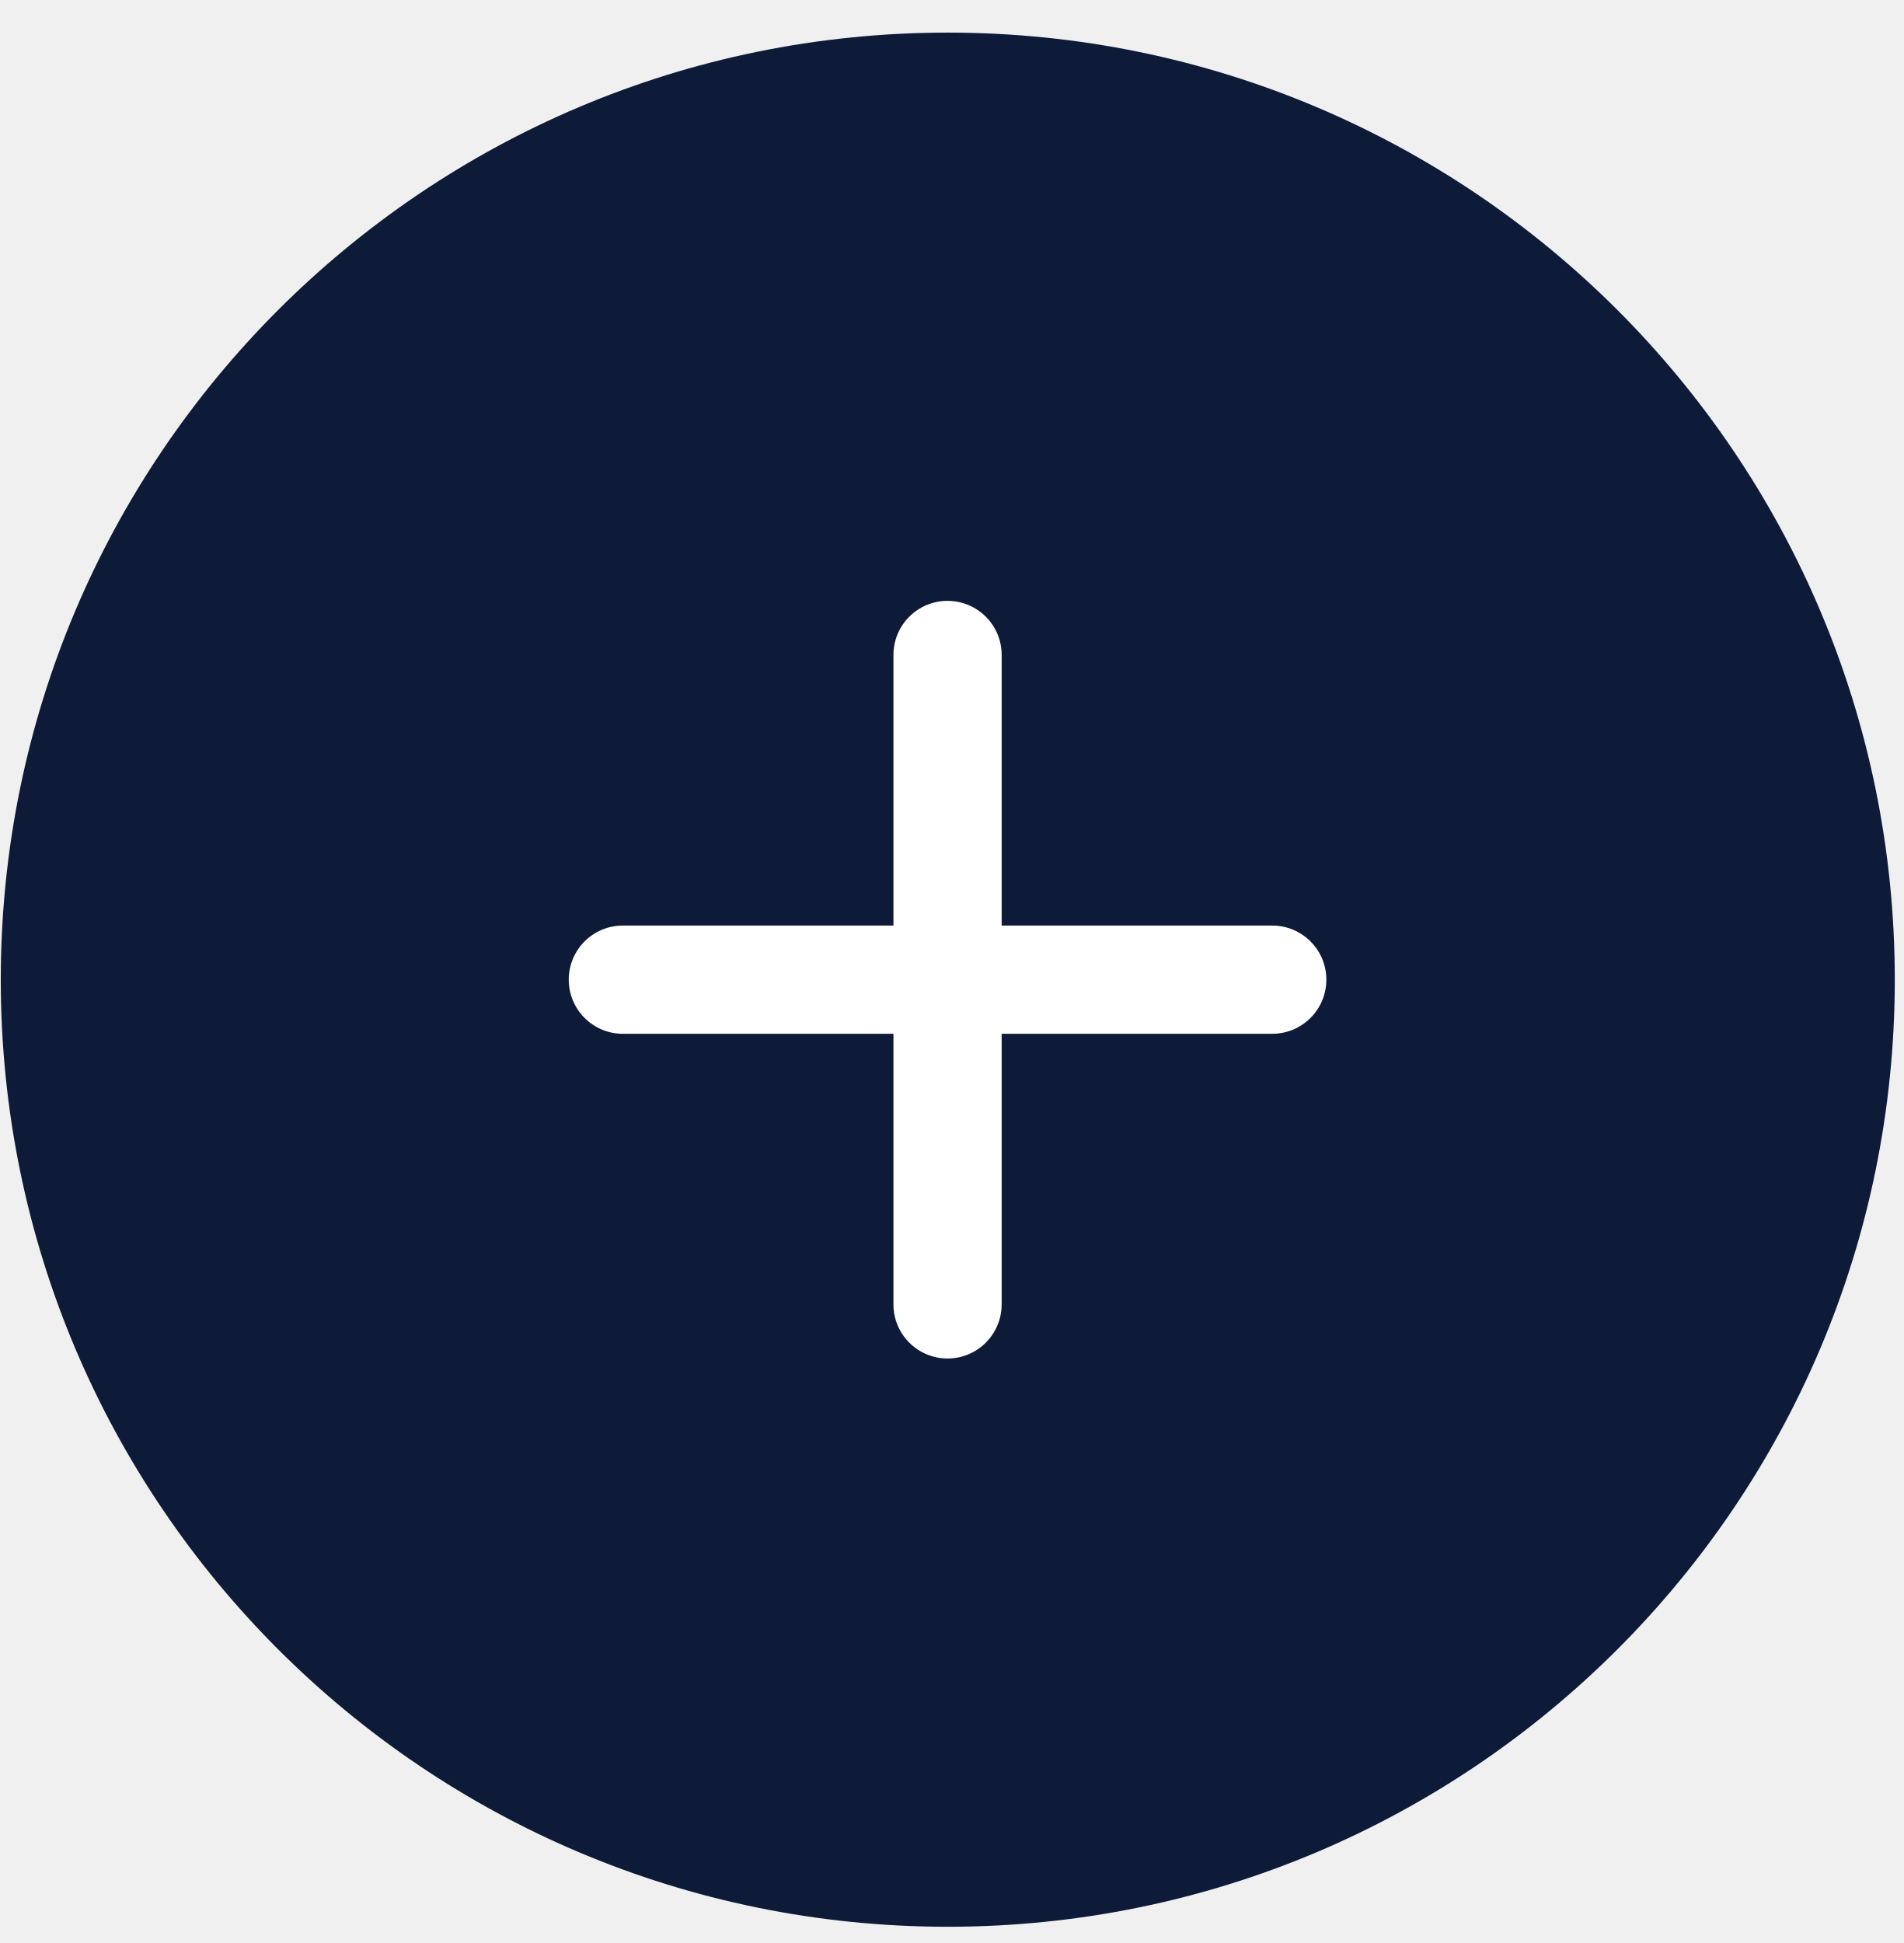
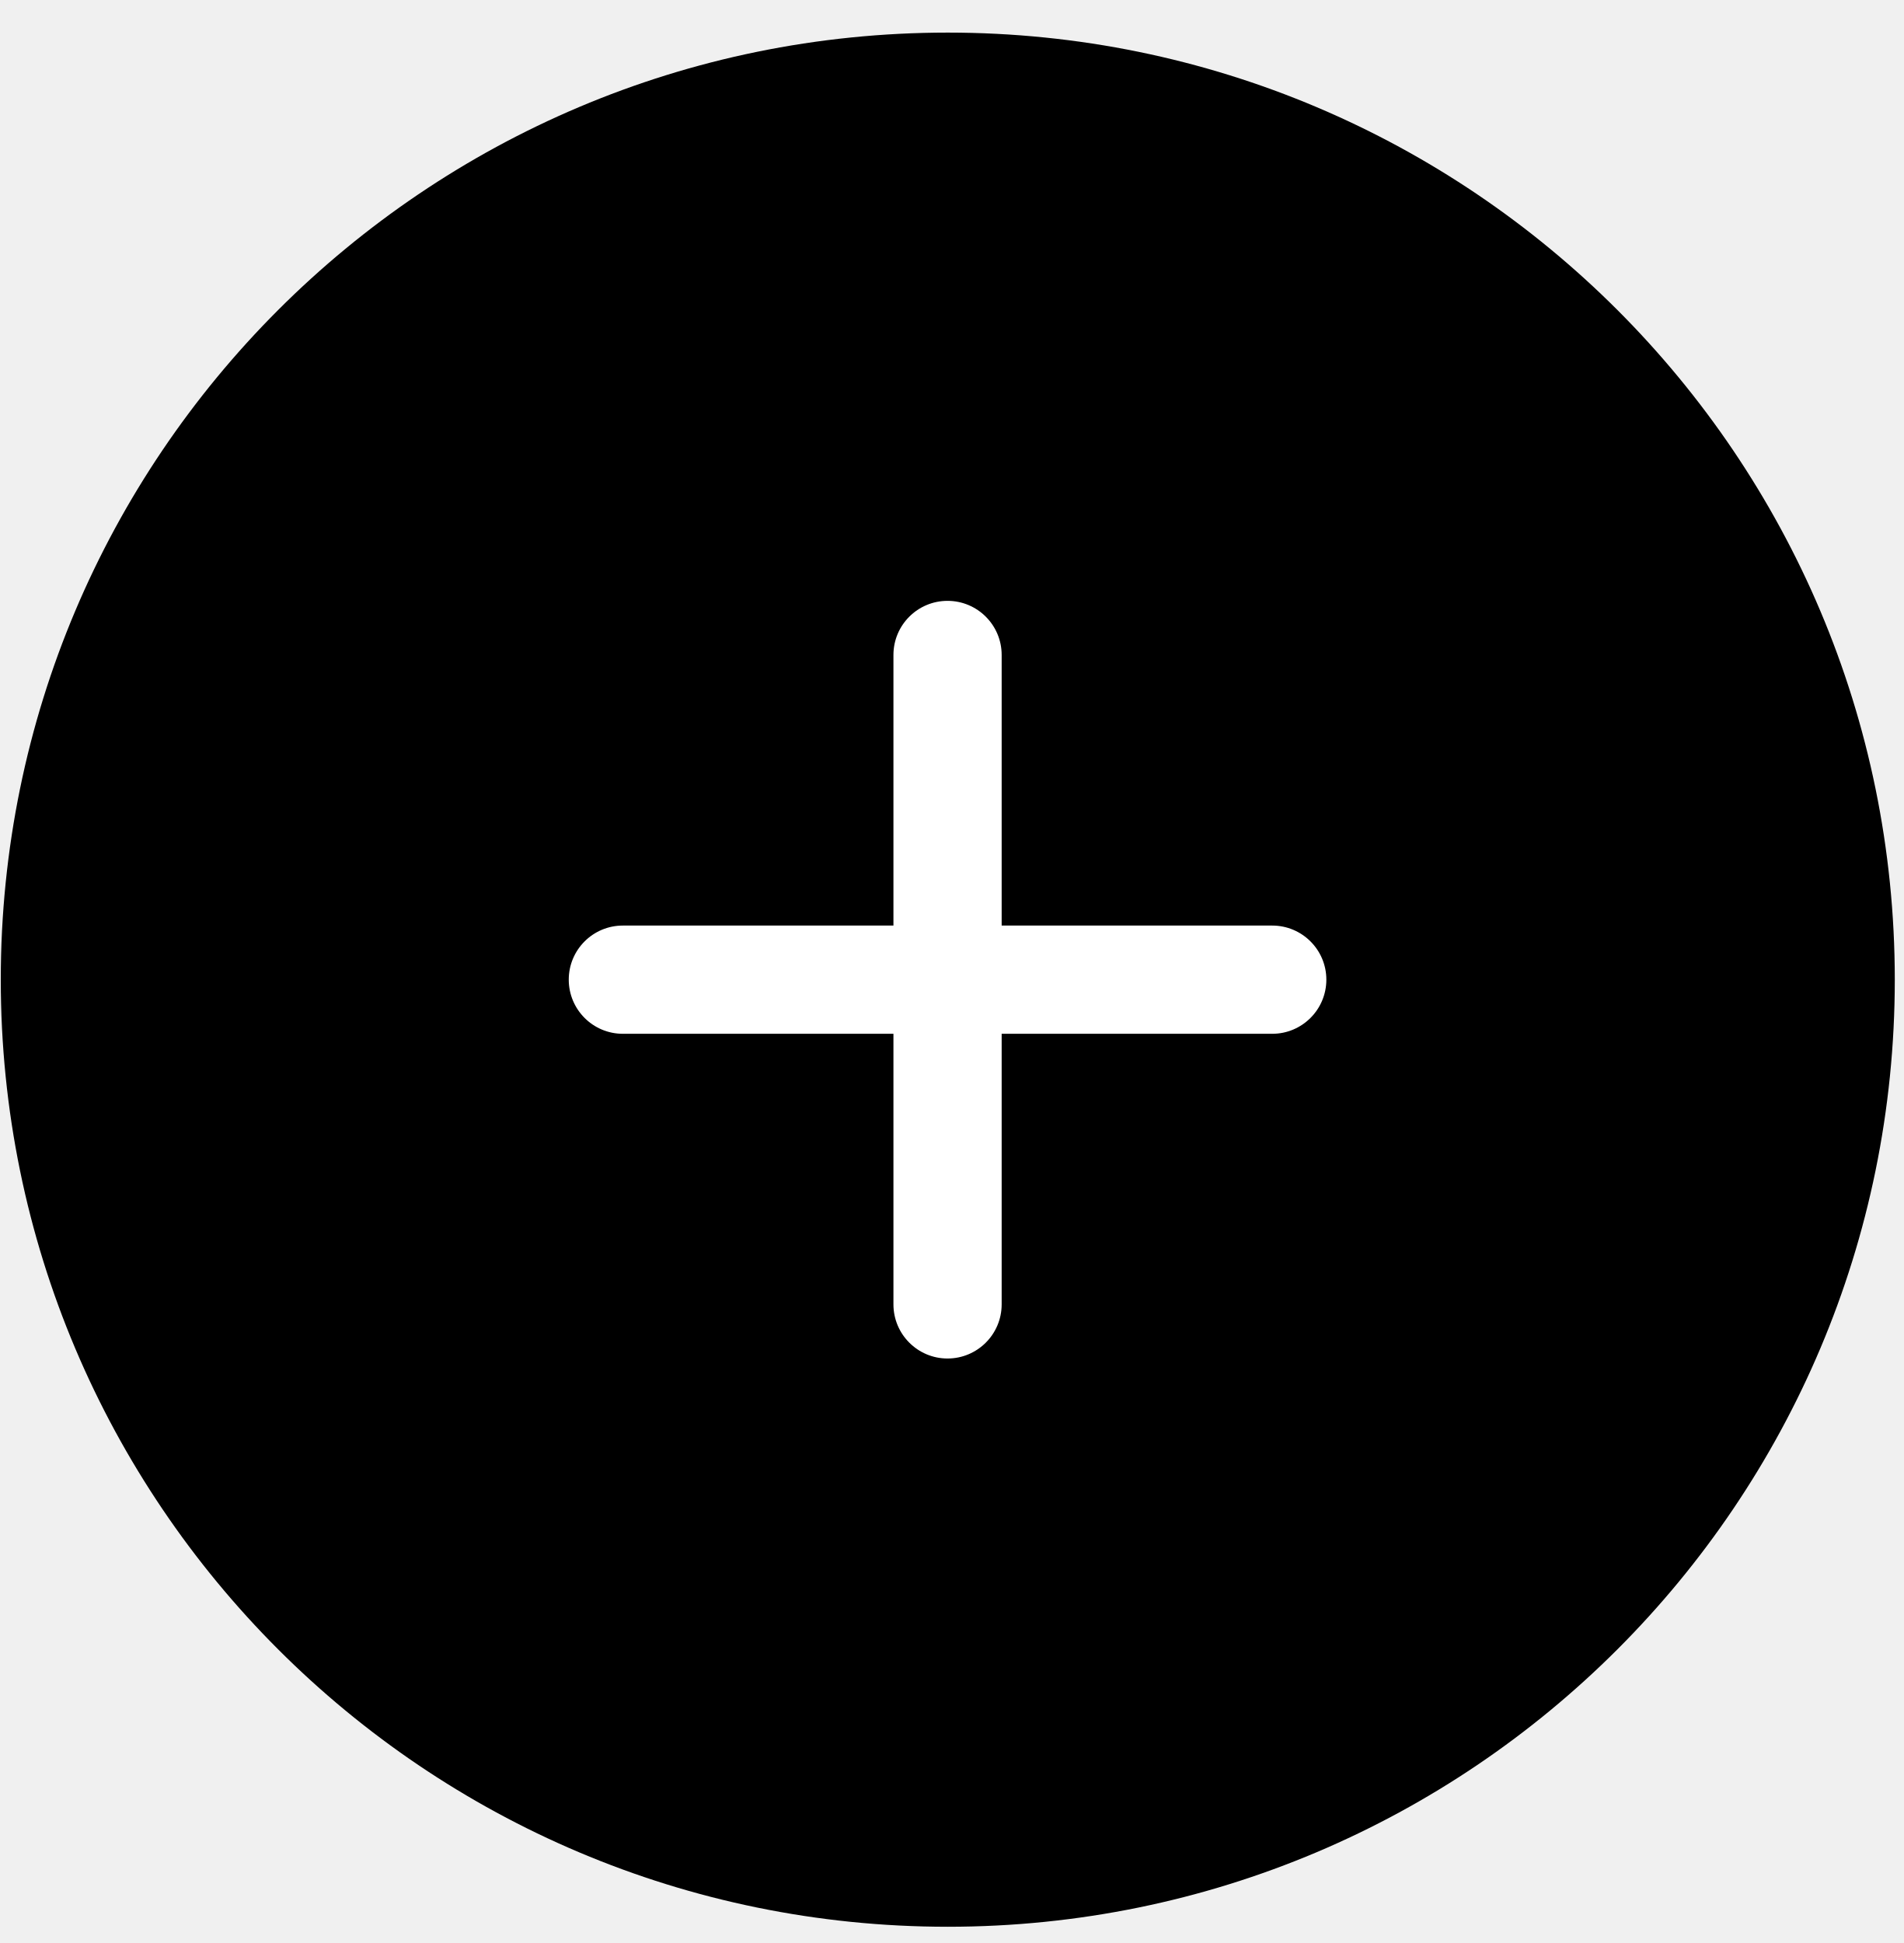
<svg xmlns="http://www.w3.org/2000/svg" width="49" height="50" viewBox="0 0 49 50" fill="none">
-   <rect x="0.02" y="0.839" width="48.743" height="48.743" rx="24.372" fill="#0D1B39" />
+   <rect x="0.02" y="0.839" width="48.743" height="48.743" rx="24.372" fill="#000000" />
  <path d="M34.134 25.21C34.134 24.441 33.51 23.818 32.741 23.818H25.778V16.854C25.778 16.085 25.154 15.462 24.385 15.462C23.616 15.462 22.993 16.085 22.993 16.854V23.818H16.029C15.26 23.818 14.637 24.441 14.637 25.21C14.637 25.979 15.26 26.603 16.029 26.603H22.993V33.566C22.993 34.335 23.616 34.959 24.385 34.959C25.154 34.959 25.778 34.335 25.778 33.566V26.603H32.741C33.51 26.603 34.134 25.979 34.134 25.21Z" fill="white" />
</svg>
